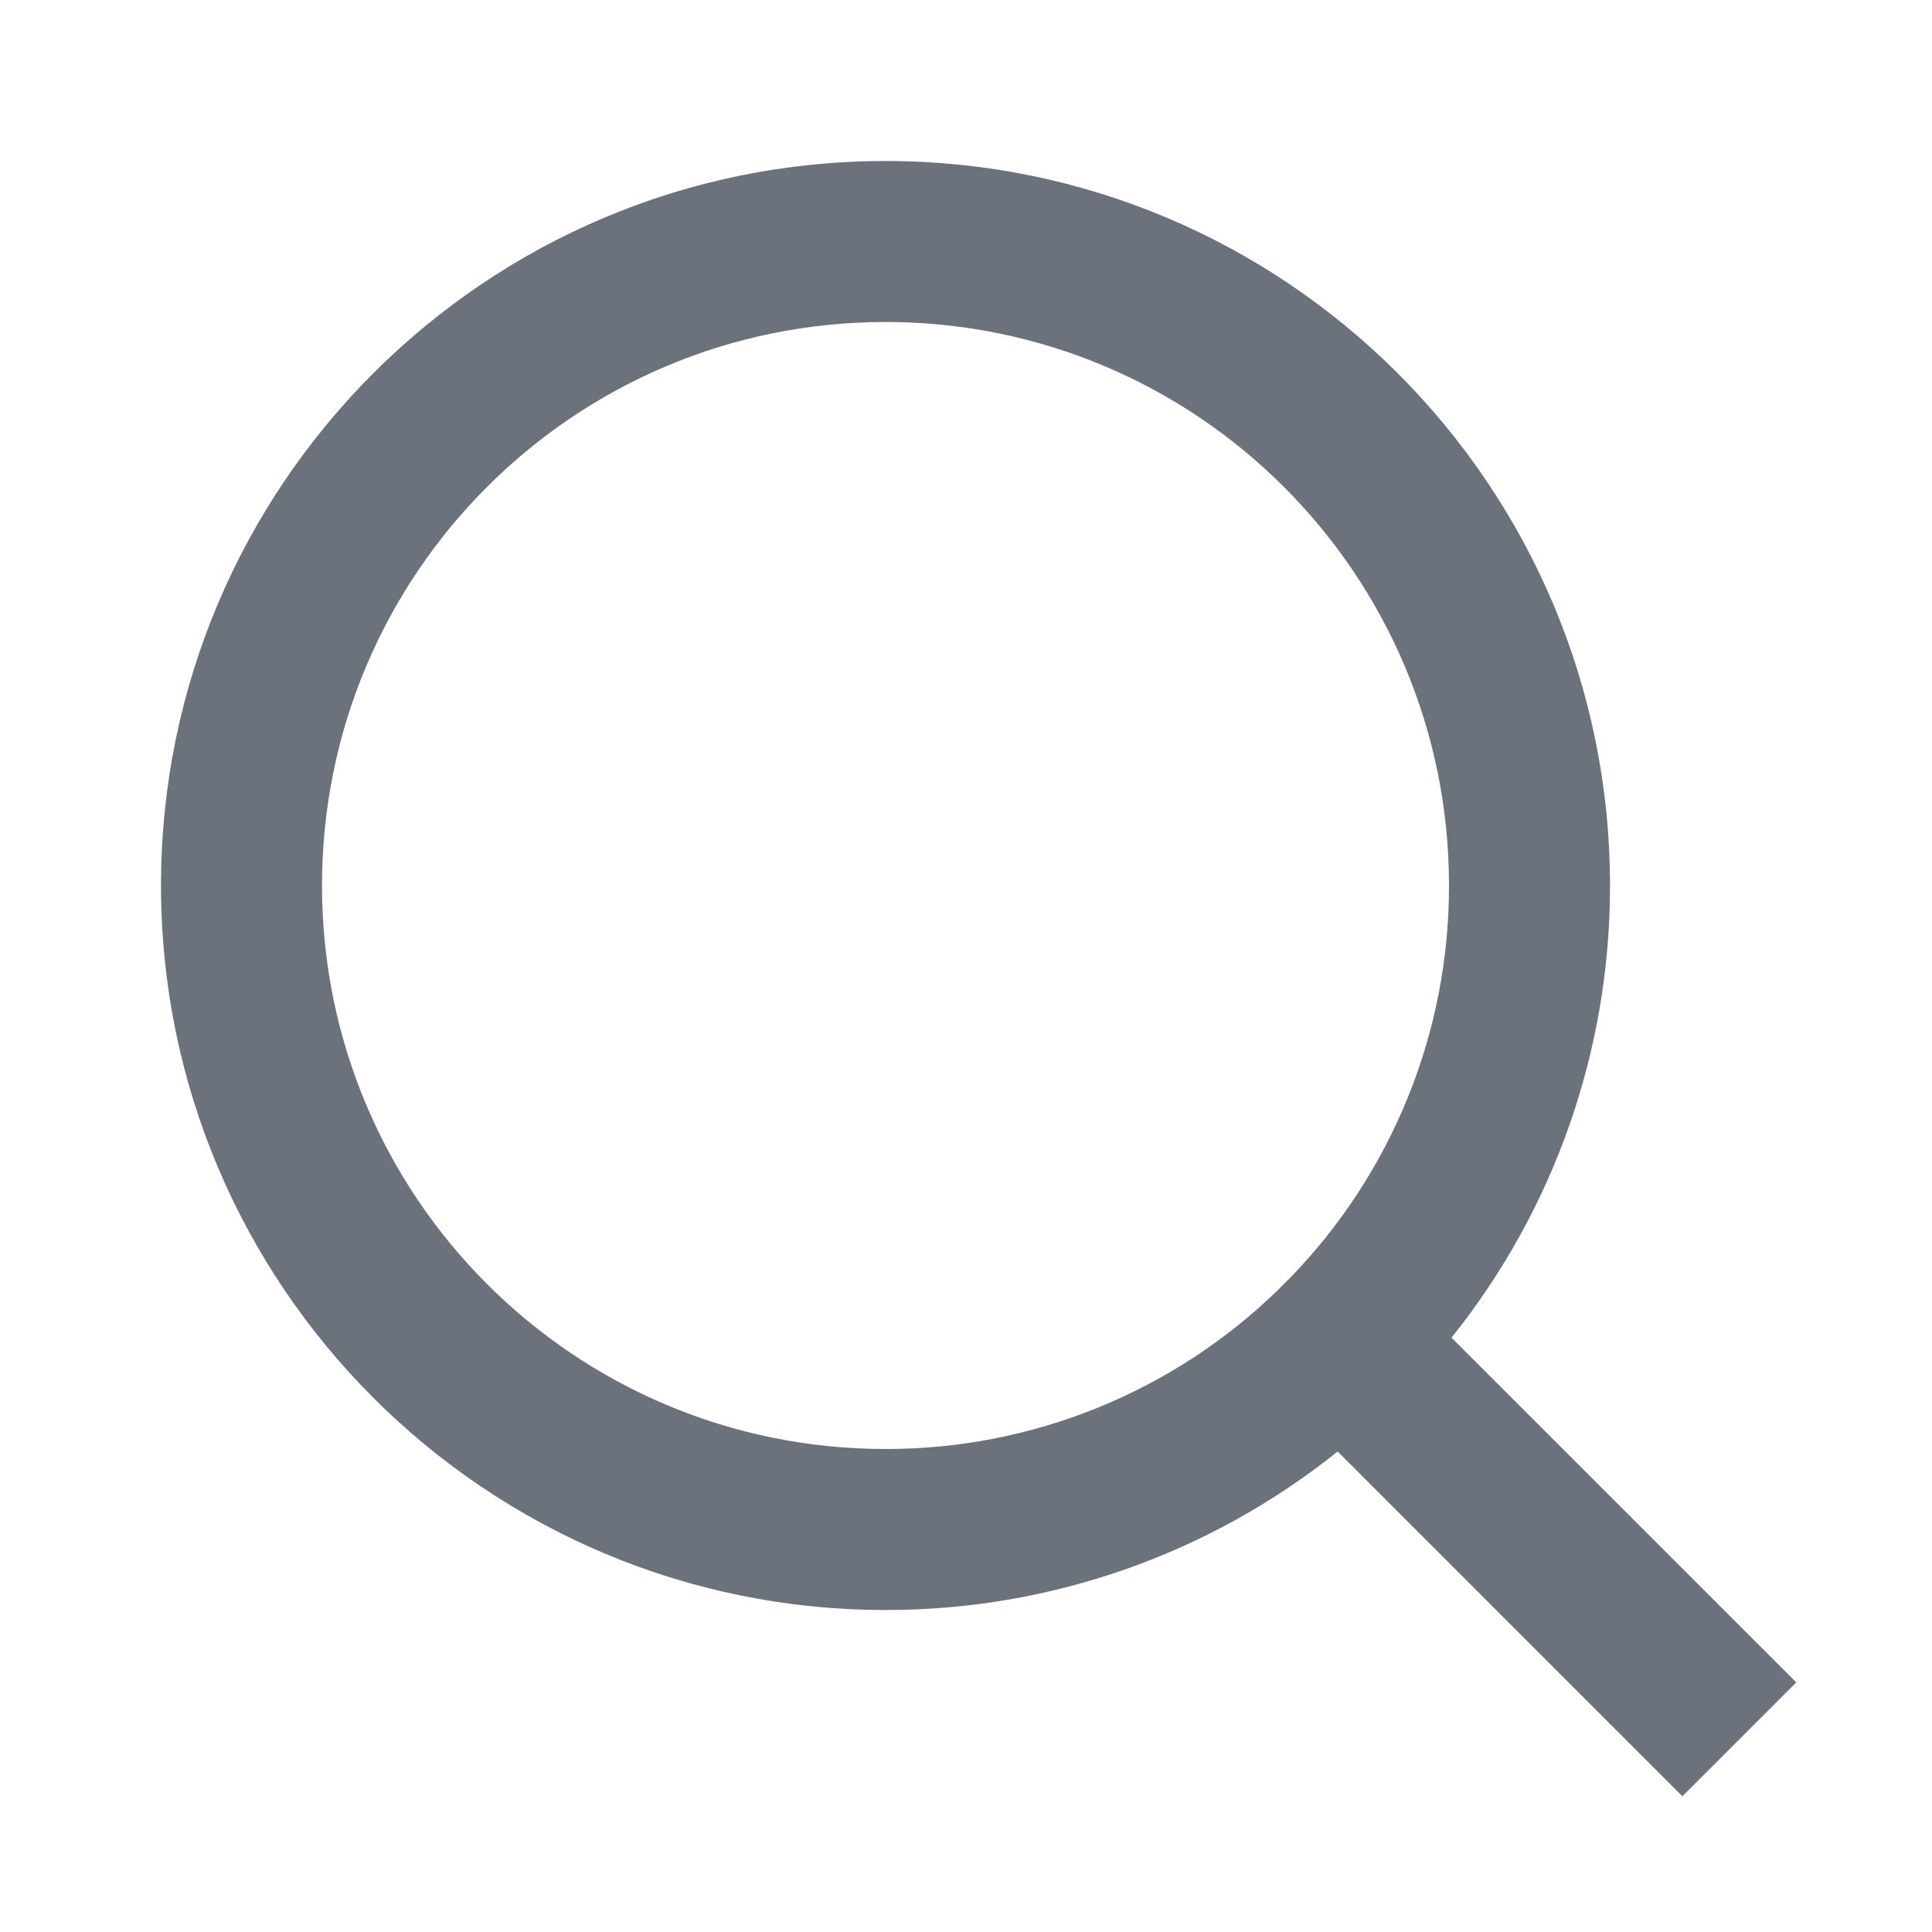
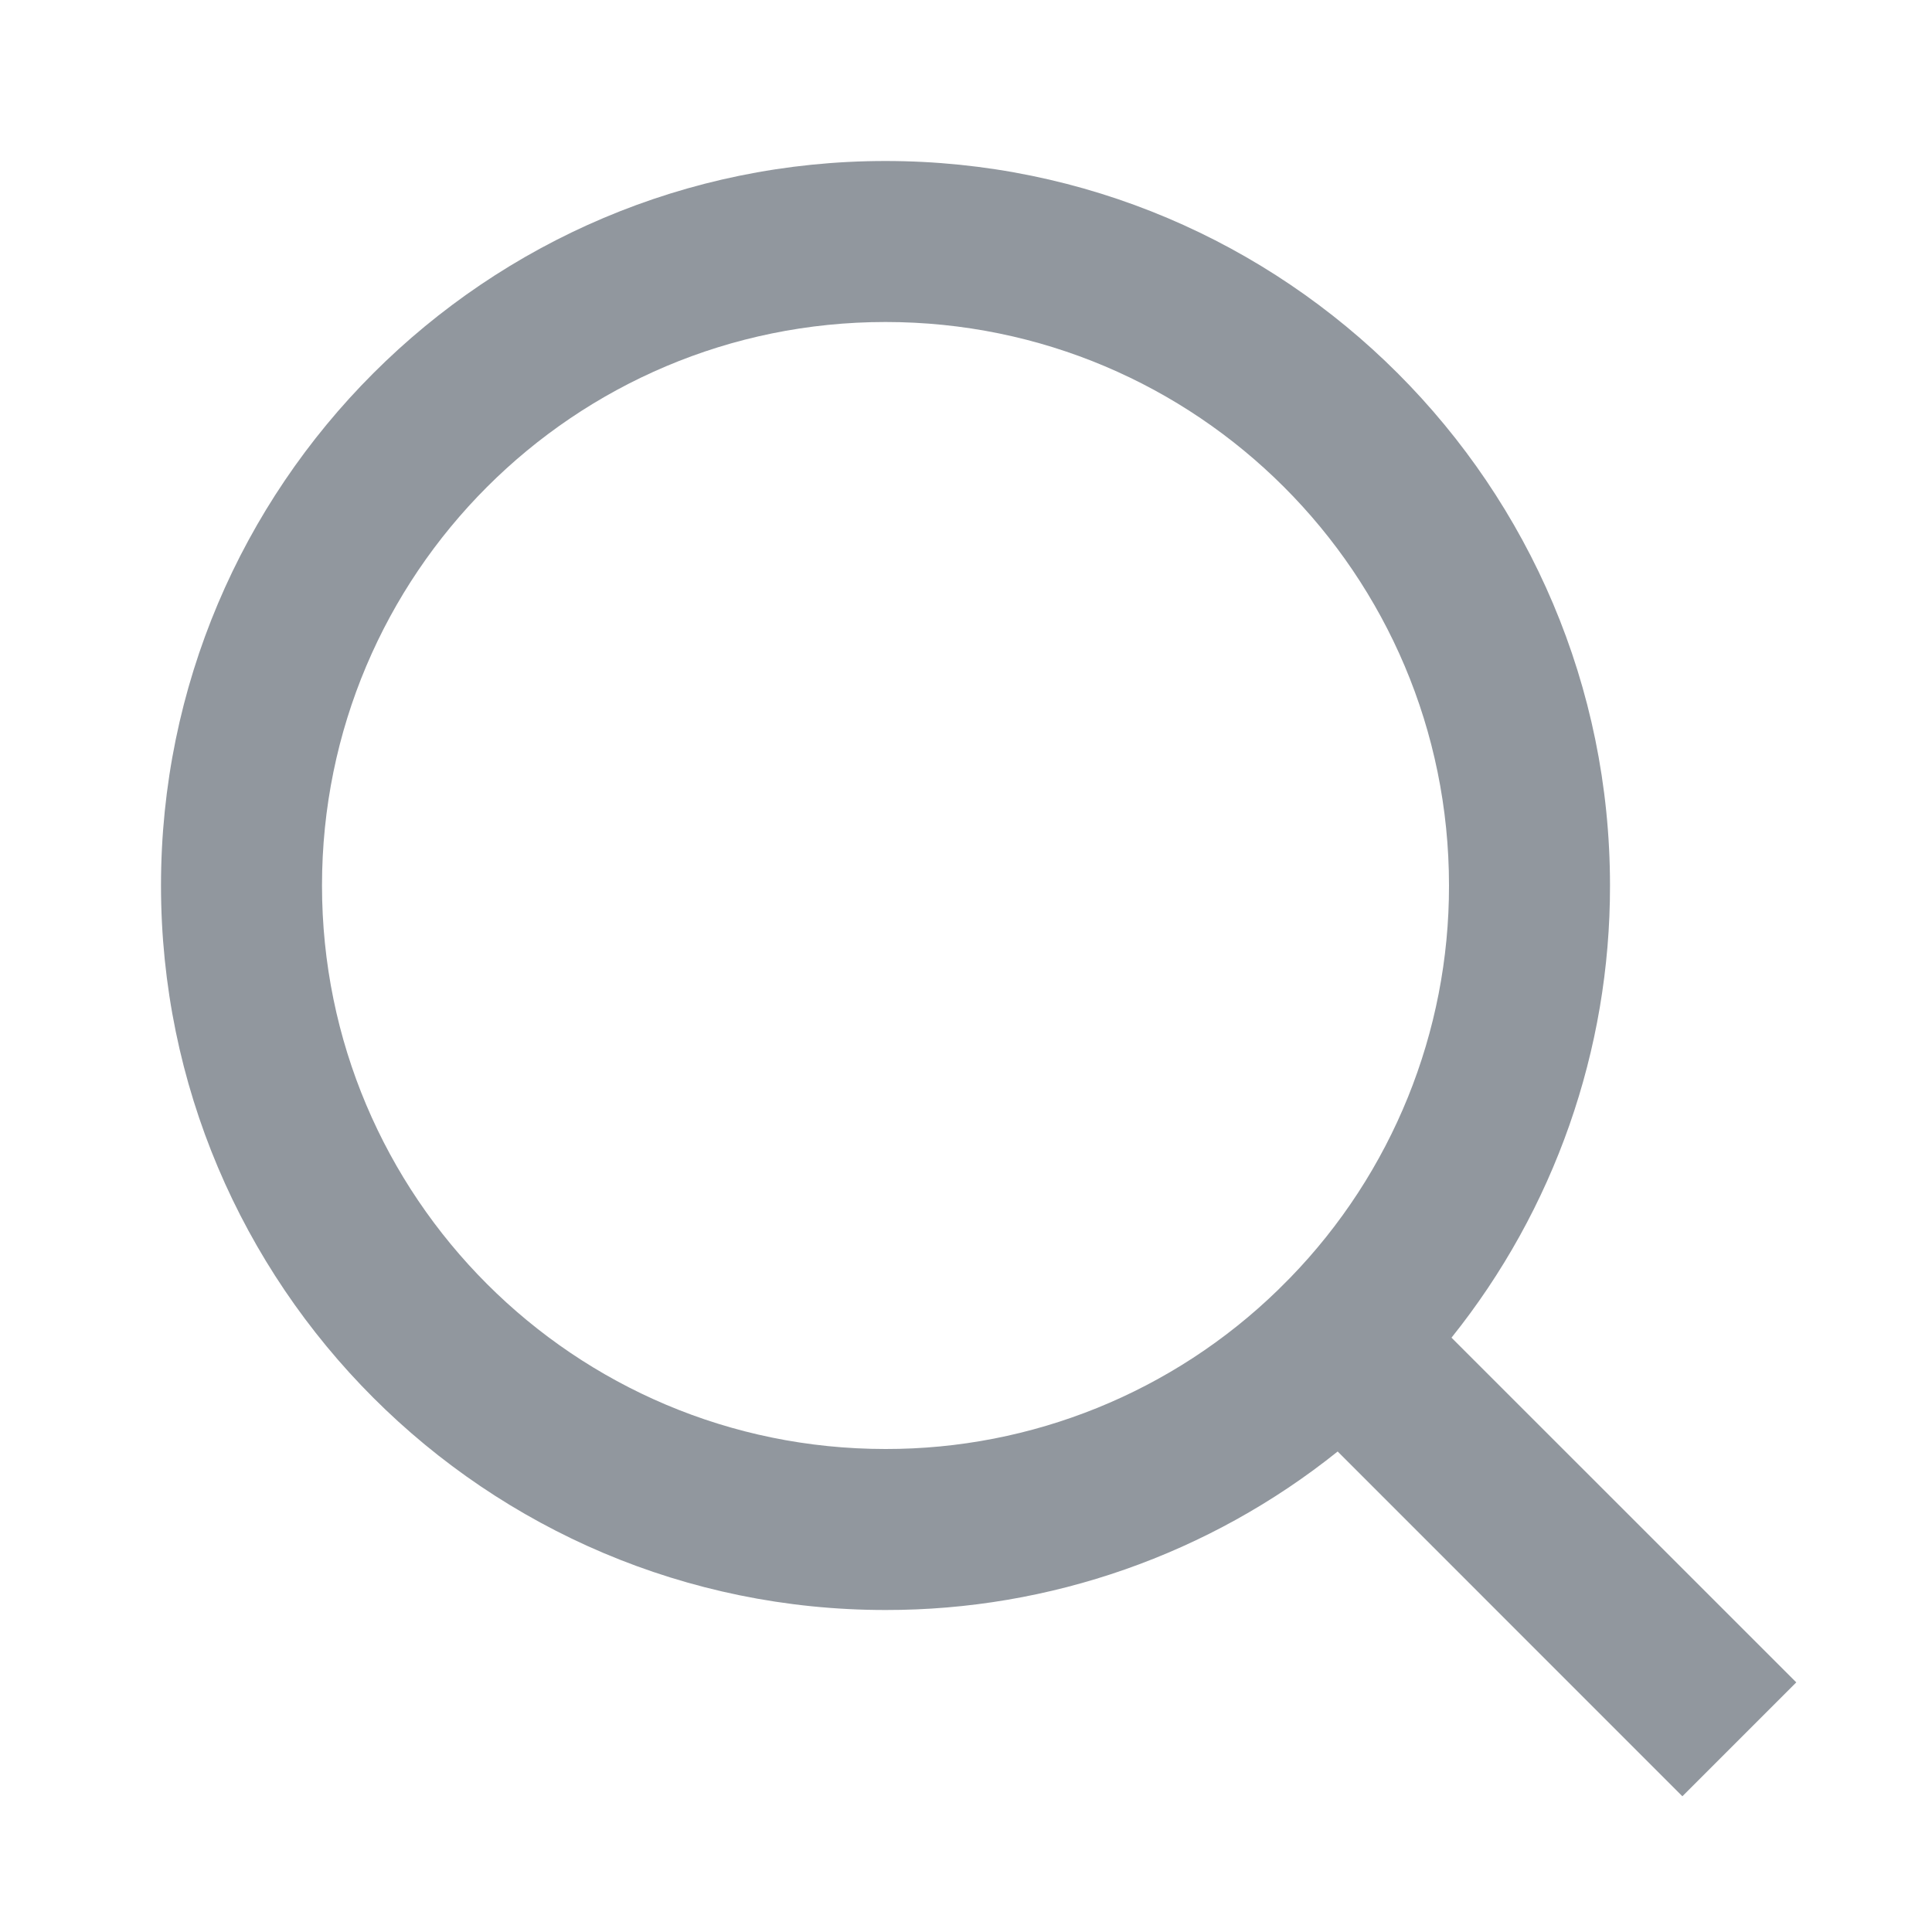
- <svg xmlns="http://www.w3.org/2000/svg" viewBox="0 0 24 24" width="24" height="24">
+ <svg xmlns="http://www.w3.org/2000/svg" viewBox="0 0 24 24" width="18" height="18">
  <path fill="none" d="M0 0h24v24H0z" />
-   <path d="M18.031 16.617l4.283 4.282-1.415 1.415-4.282-4.283A8.96 8.96 0 0 1 11 20c-4.968 0-9-4.032-9-9s4.032-9 9-9 9 4.032 9 9a8.96 8.96 0 0 1-1.969 5.617zm-2.006-.742A6.977 6.977 0 0 0 18 11c0-3.868-3.133-7-7-7-3.868 0-7 3.132-7 7 0 3.867 3.132 7 7 7a6.977 6.977 0 0 0 4.875-1.975l.15-.15z" fill="rgba(108,114,123,1)" />
+   <path d="M18.031 16.617l4.283 4.282-1.415 1.415-4.282-4.283A8.96 8.96 0 0 1 11 20c-4.968 0-9-4.032-9-9s4.032-9 9-9 9 4.032 9 9a8.96 8.96 0 0 1-1.969 5.617zm-2.006-.742A6.977 6.977 0 0 0 18 11c0-3.868-3.133-7-7-7-3.868 0-7 3.132-7 7 0 3.867 3.132 7 7 7a6.977 6.977 0 0 0 4.875-1.975l.15-.15z" fill="rgba(145,151,158,1)" />
</svg>
